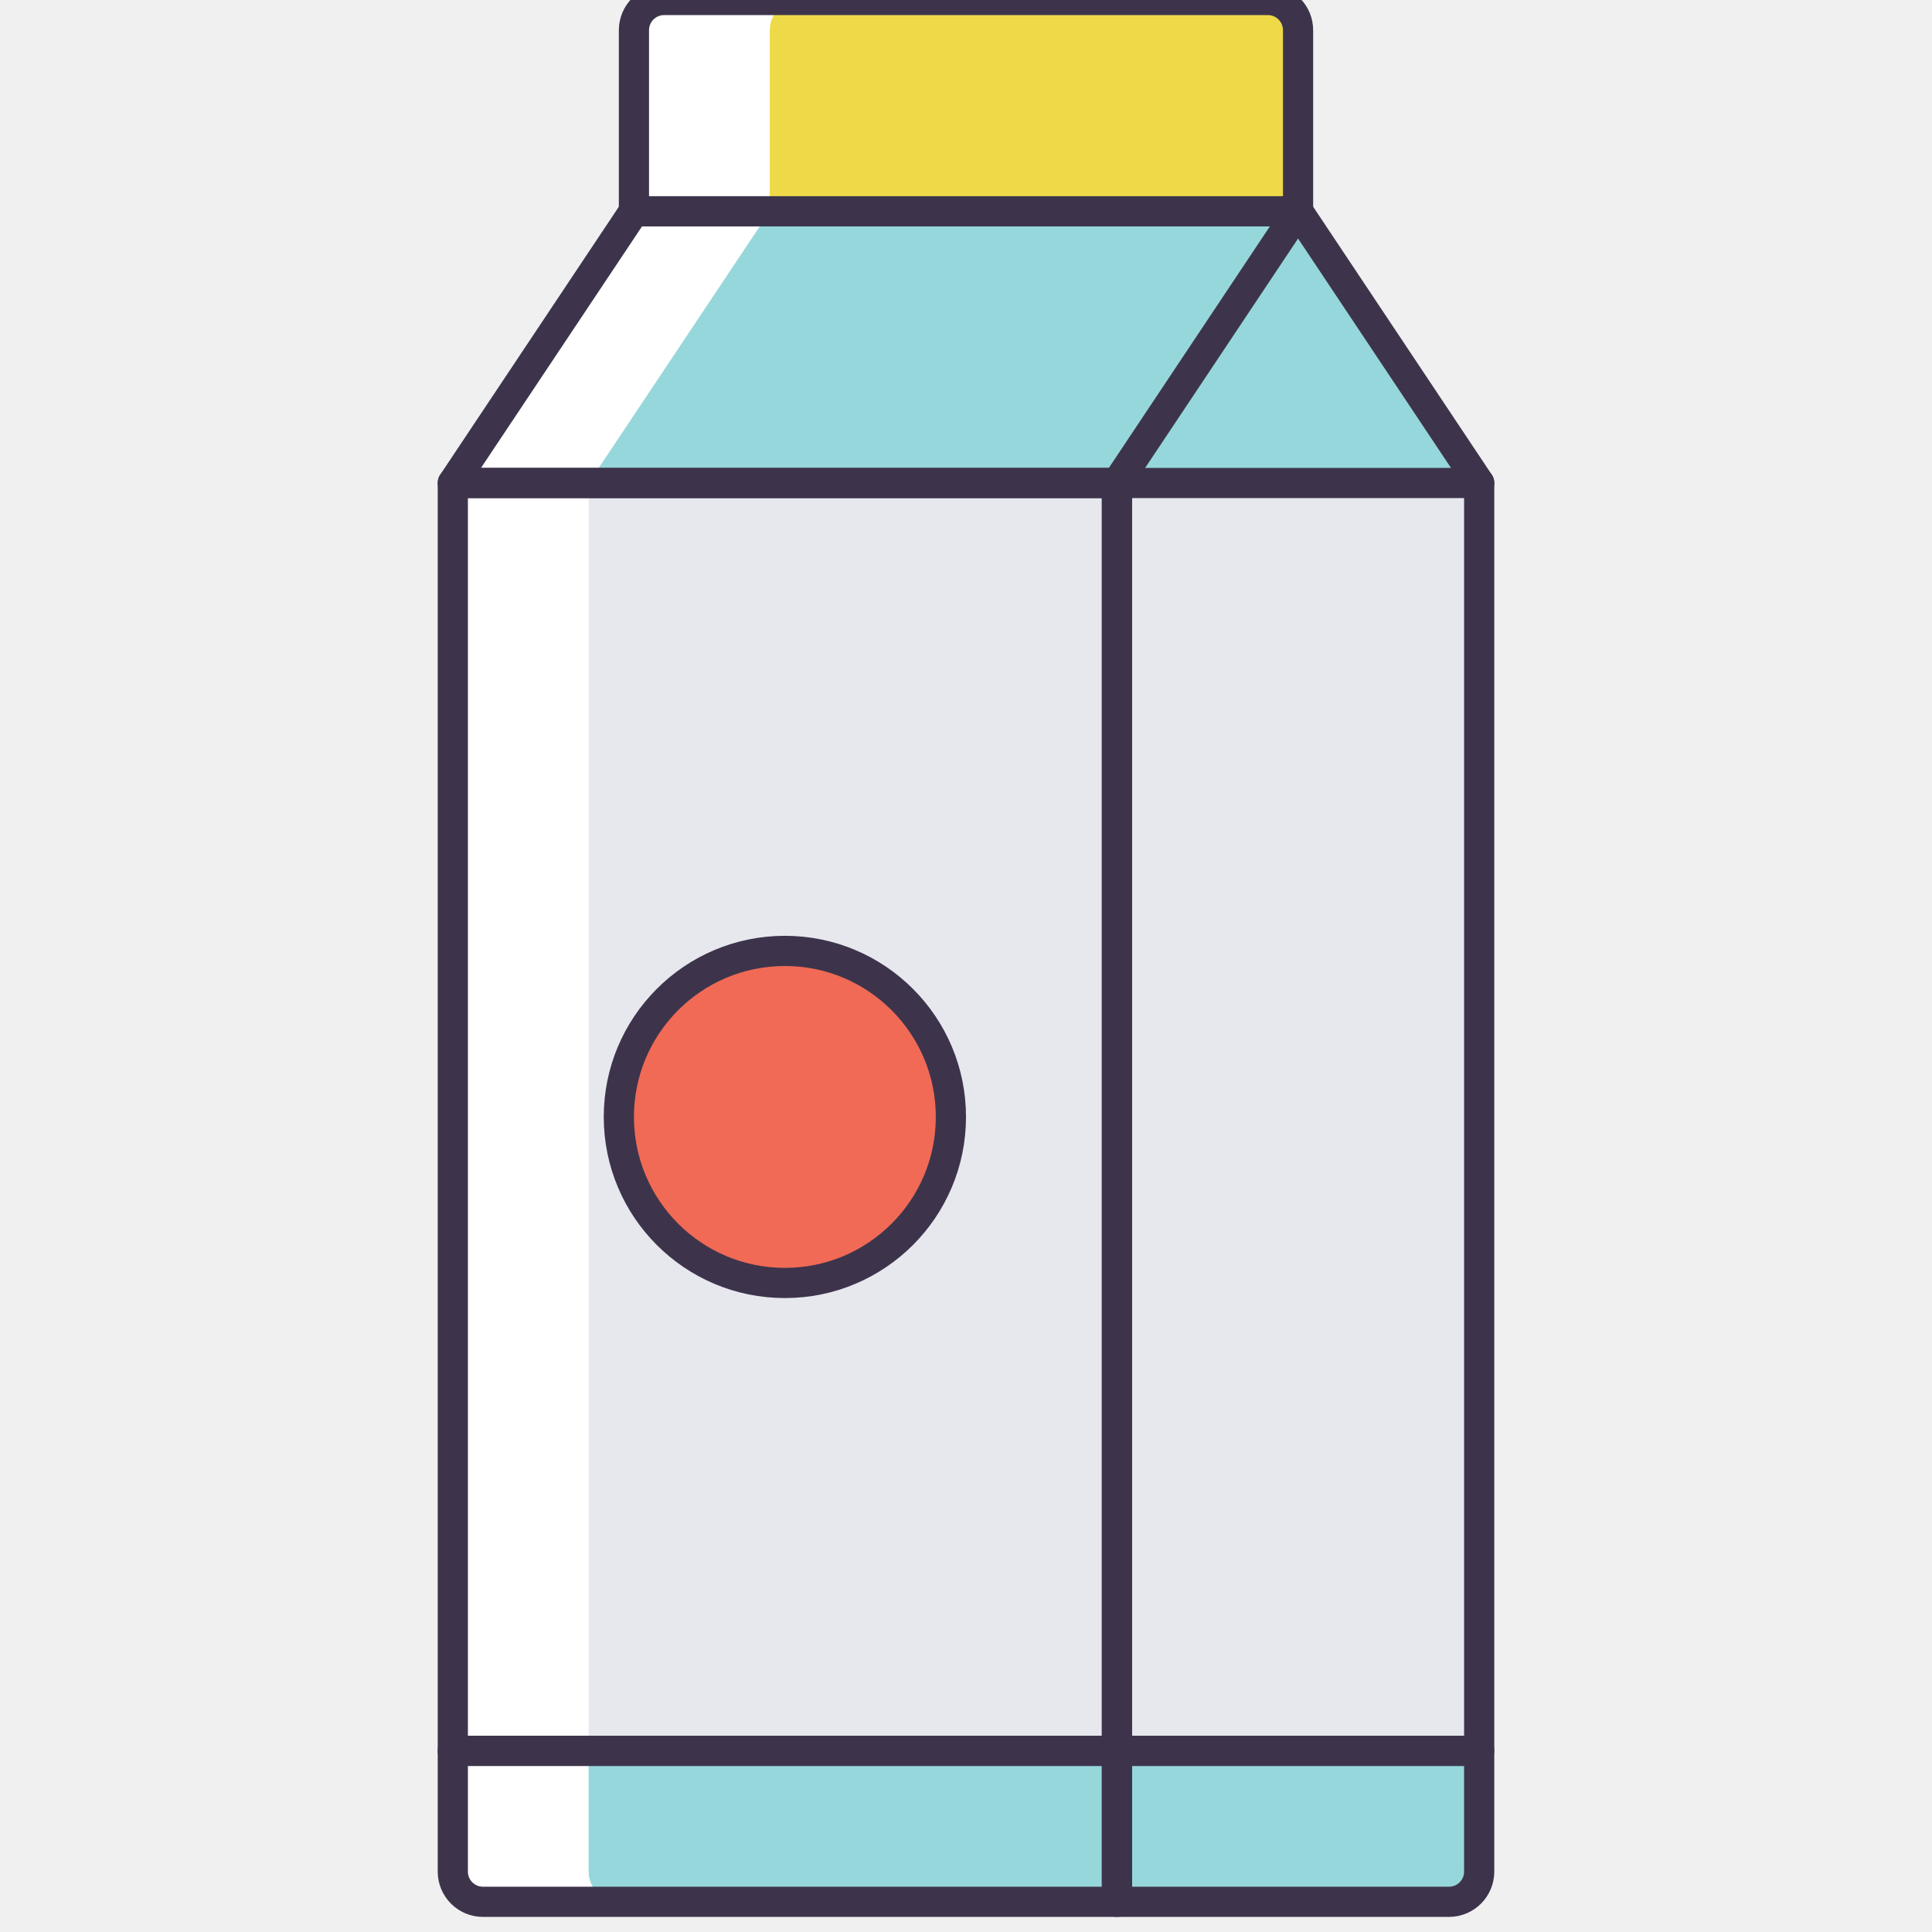
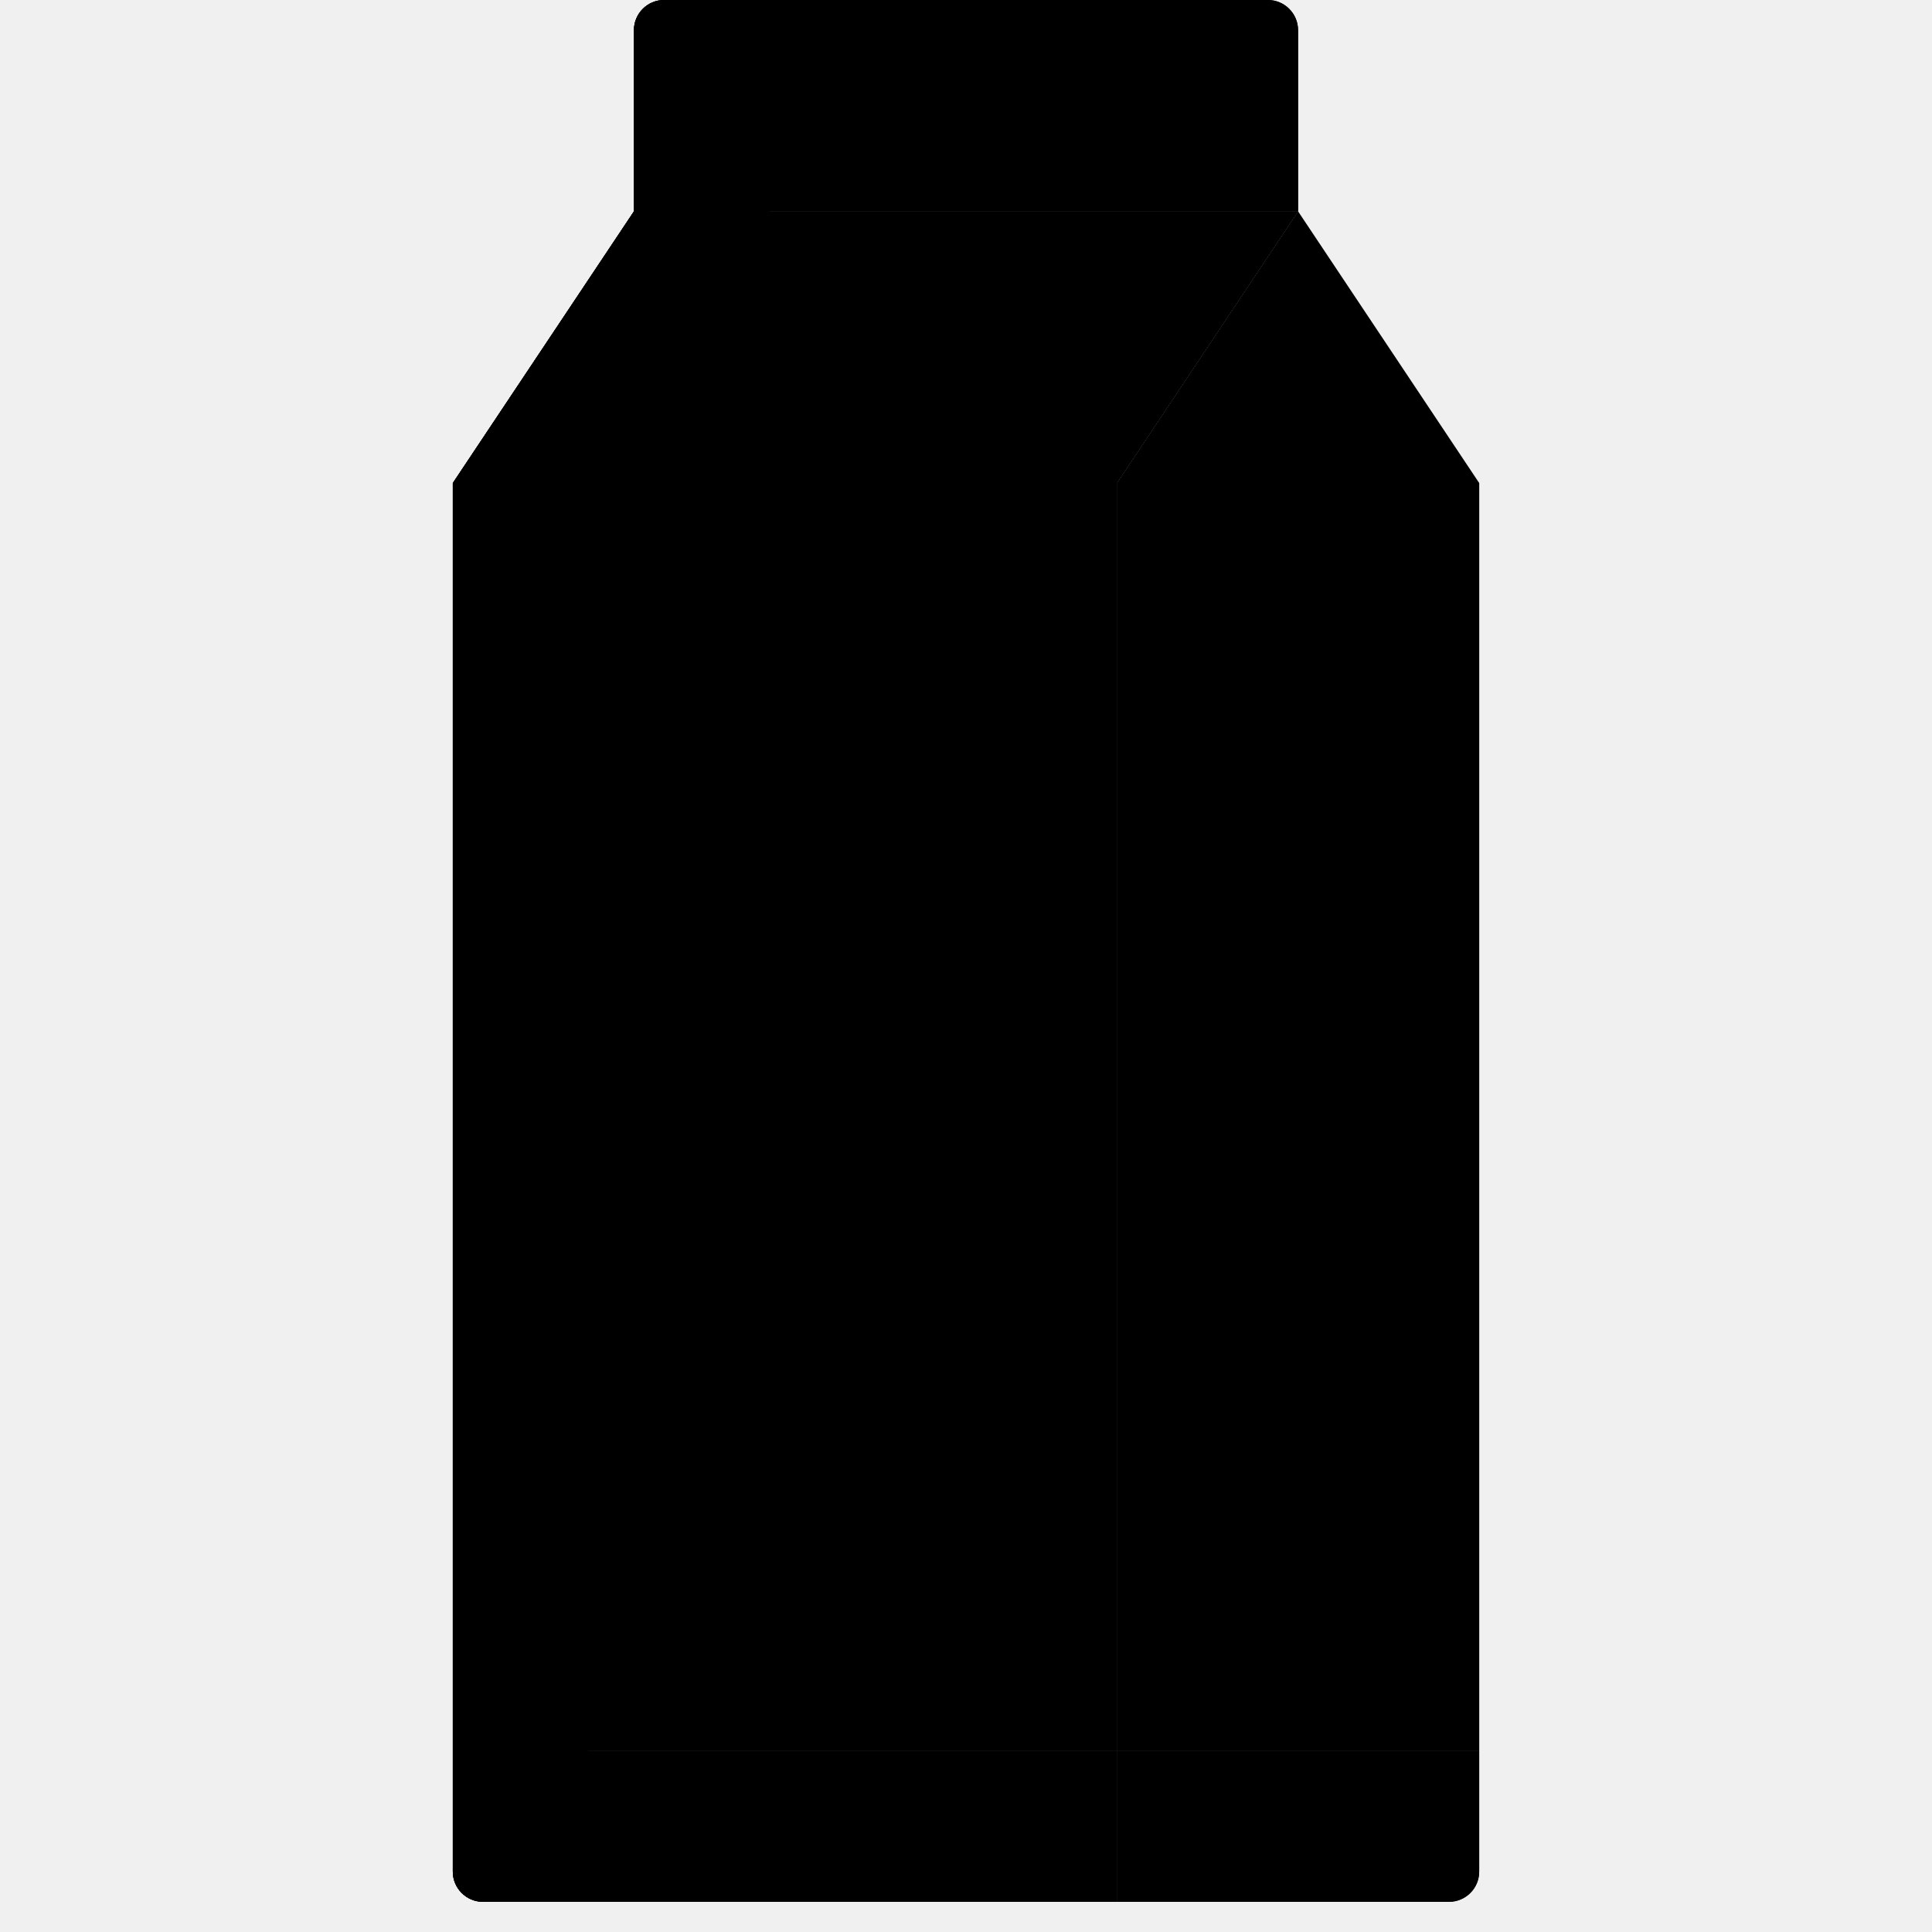
<svg xmlns="http://www.w3.org/2000/svg" id="icons" viewBox="0 0 128 128">
-   <defs>
-     <style>
-       .cream1 {
-         fill: #e6e8ed;
-       }
- 
-       .cream2 {
-         fill: #96d7db;
-       }
- 
-       .cream3 {
-         fill: #eeda48;
-       }
- 
-       .cream4 {
-         fill: #f06a55;
-       }
- 
-       .cream5 {
-         fill: #fff;
-       }
- 
-       .cream6 {
-         fill: none;
-         stroke: #3d344c;
-         stroke-linecap: round;
-         stroke-linejoin: round;
-         stroke-width: 2px;
-       }
-     </style>
-   </defs>
  <rect class="cream1" x="74" y="32" width="24" height="84" />
  <polygon class="cream2" points="74 32 98 32 86 14 74 32" />
  <rect class="cream1" x="30" y="32" width="44" height="84" />
  <path class="cream3" d="M44,0H84a2,2,0,0,1,2,2V14a0,0,0,0,1,0,0H42a0,0,0,0,1,0,0V2A2,2,0,0,1,44,0Z" />
  <polygon class="cream2" points="74 32 30 32 42 14 86 14 74 32" />
  <circle class="cream4" cx="52" cy="74" r="11" />
  <path class="cream2" d="M74,116v10H96a2,2,0,0,0,2-2v-8Z" />
  <path class="cream2" d="M30,116v8a2,2,0,0,0,2,2H74V116Z" />
  <path class="cream5" d="M39,124V32L51,14V2a2,2,0,0,1,2-2H44a2,2,0,0,0-2,2V14L30,32v92a2,2,0,0,0,2,2h9A2,2,0,0,1,39,124Z" />
  <path class="cream6" d="M44,0H84a2,2,0,0,1,2,2V14a0,0,0,0,1,0,0H42a0,0,0,0,1,0,0V2A2,2,0,0,1,44,0Z" />
  <polygon class="cream6" points="74 32 30 32 42 14 86 14 74 32" />
  <circle class="cream6" cx="52" cy="74" r="11" />
  <path class="cream6" d="M74,116v10H96a2,2,0,0,0,2-2v-8Z" />
  <path class="cream6" d="M30,116v8a2,2,0,0,0,2,2H74V116Z" />
  <rect class="cream6" x="30" y="32" width="44" height="84" />
  <rect class="cream6" x="74" y="32" width="24" height="84" />
  <line class="cream6" x1="98" y1="32" x2="86" y2="14" />
</svg>
